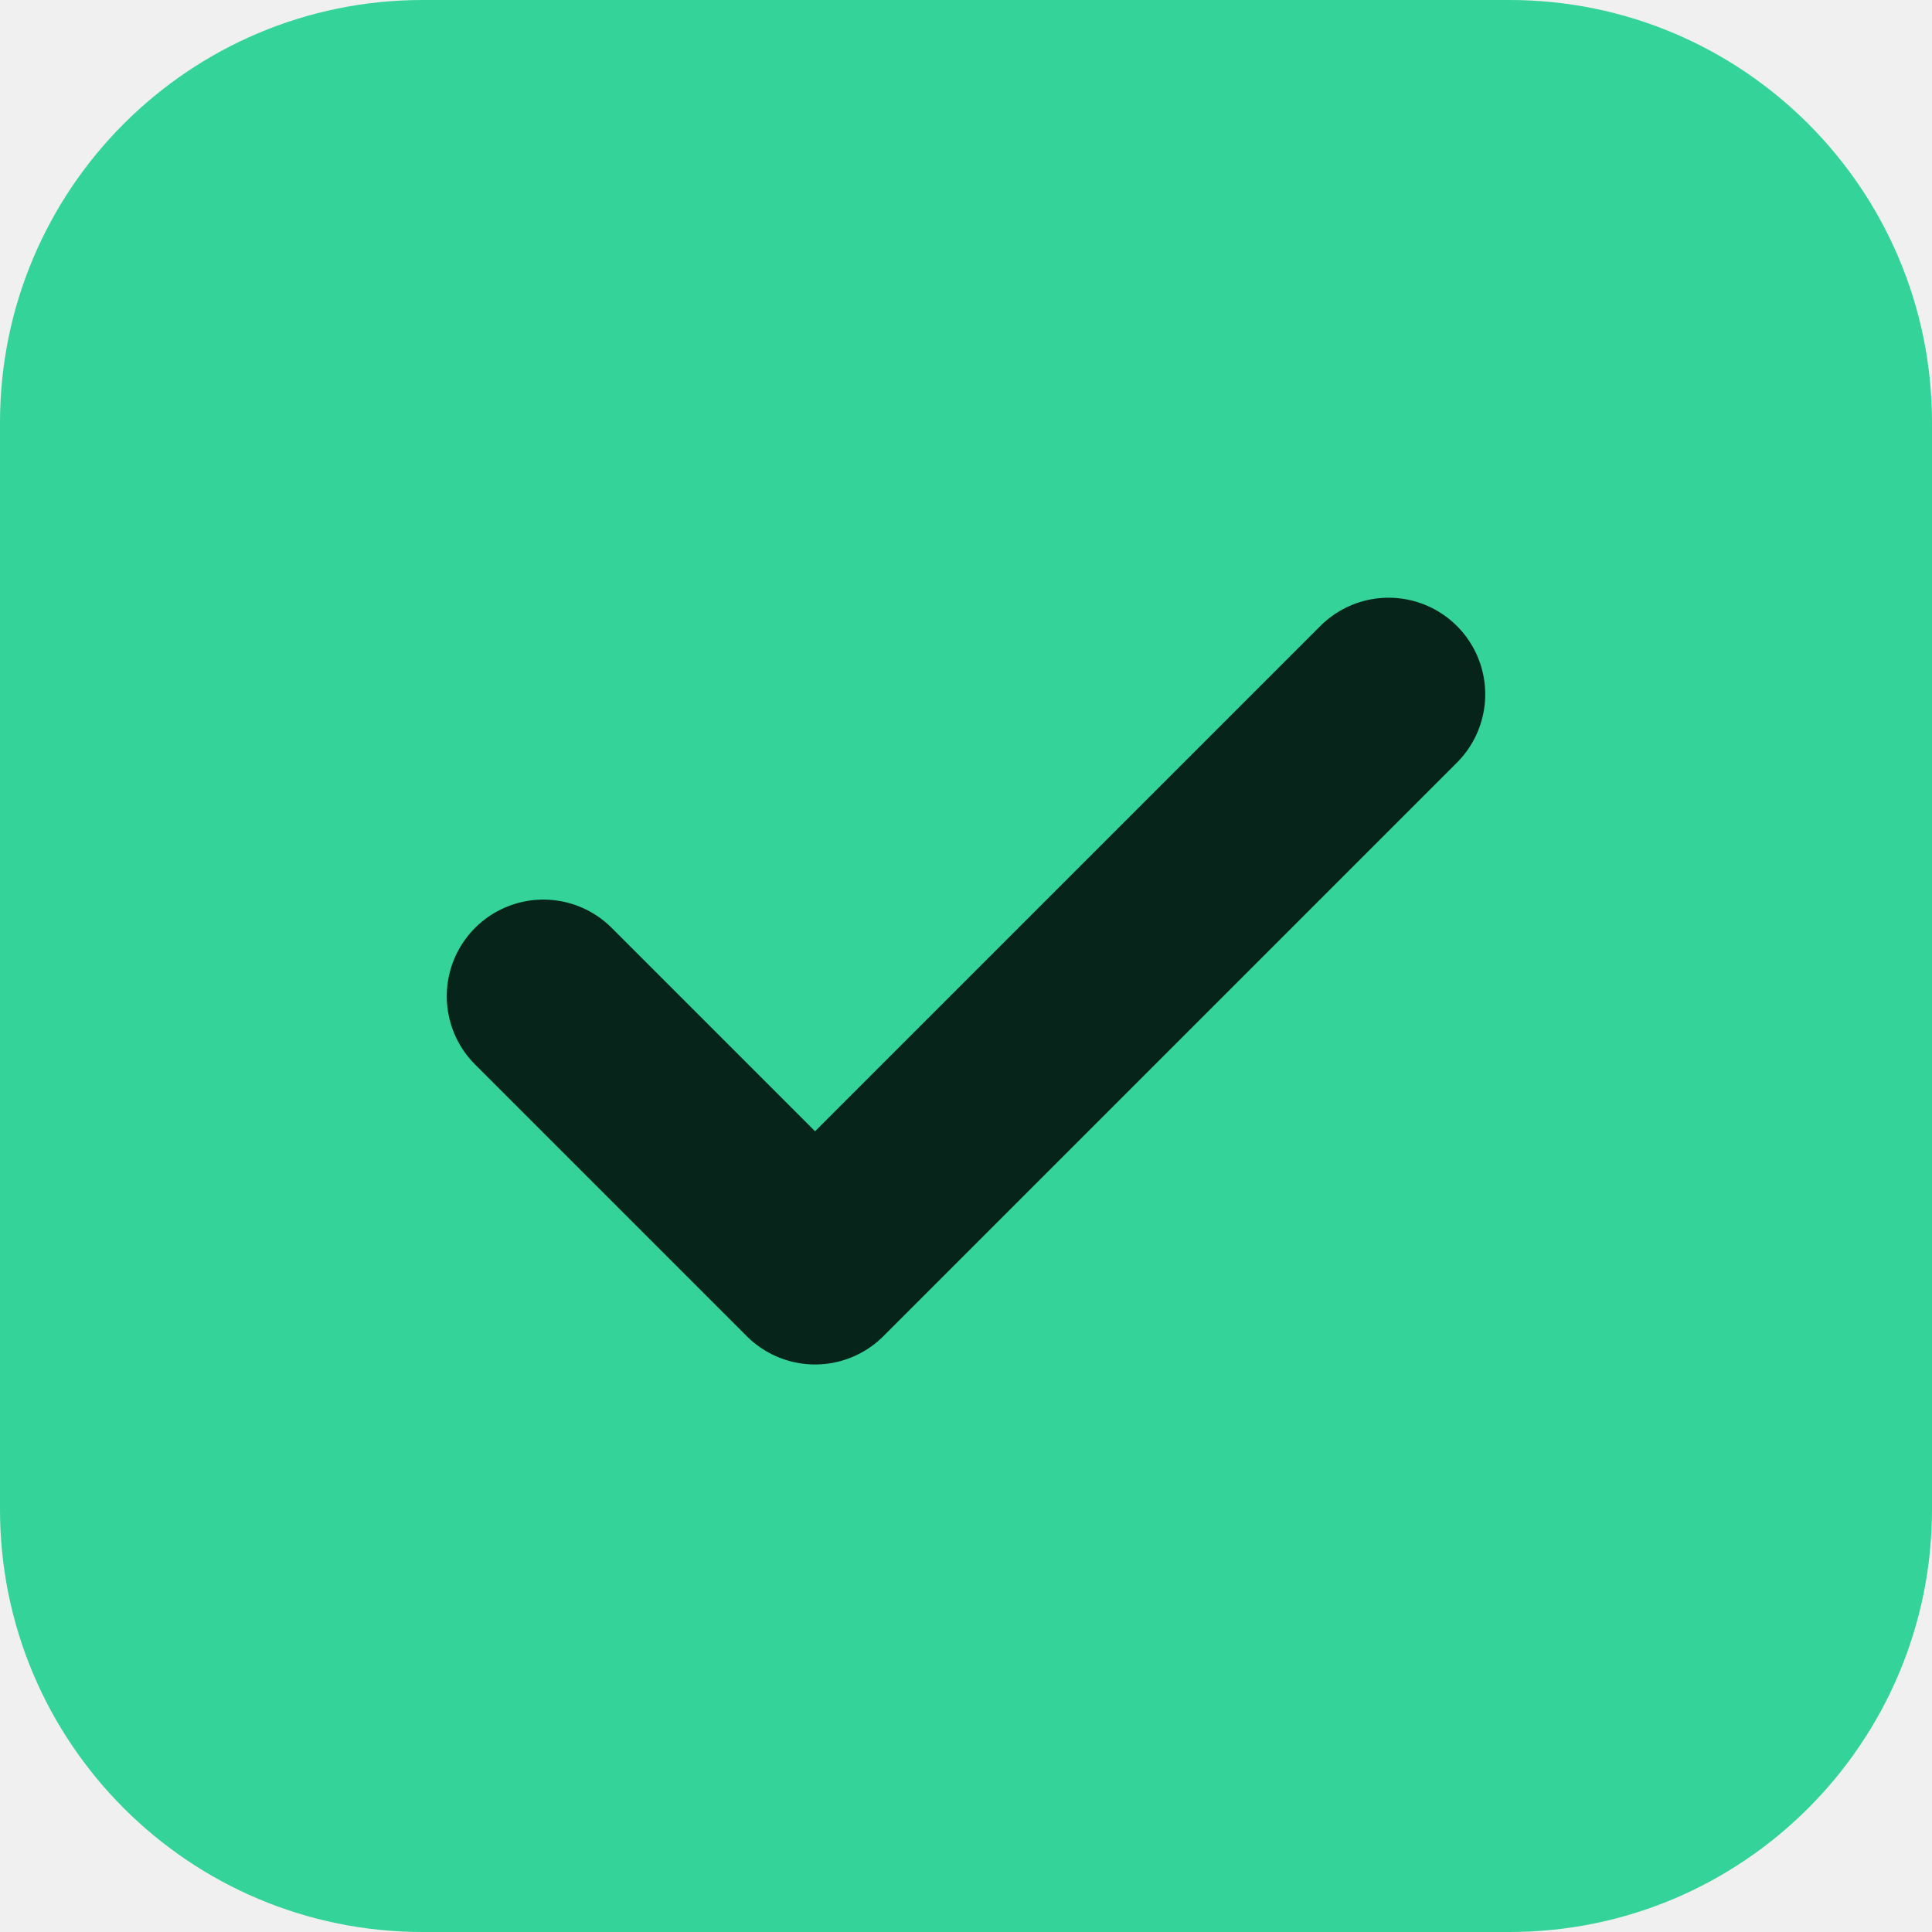
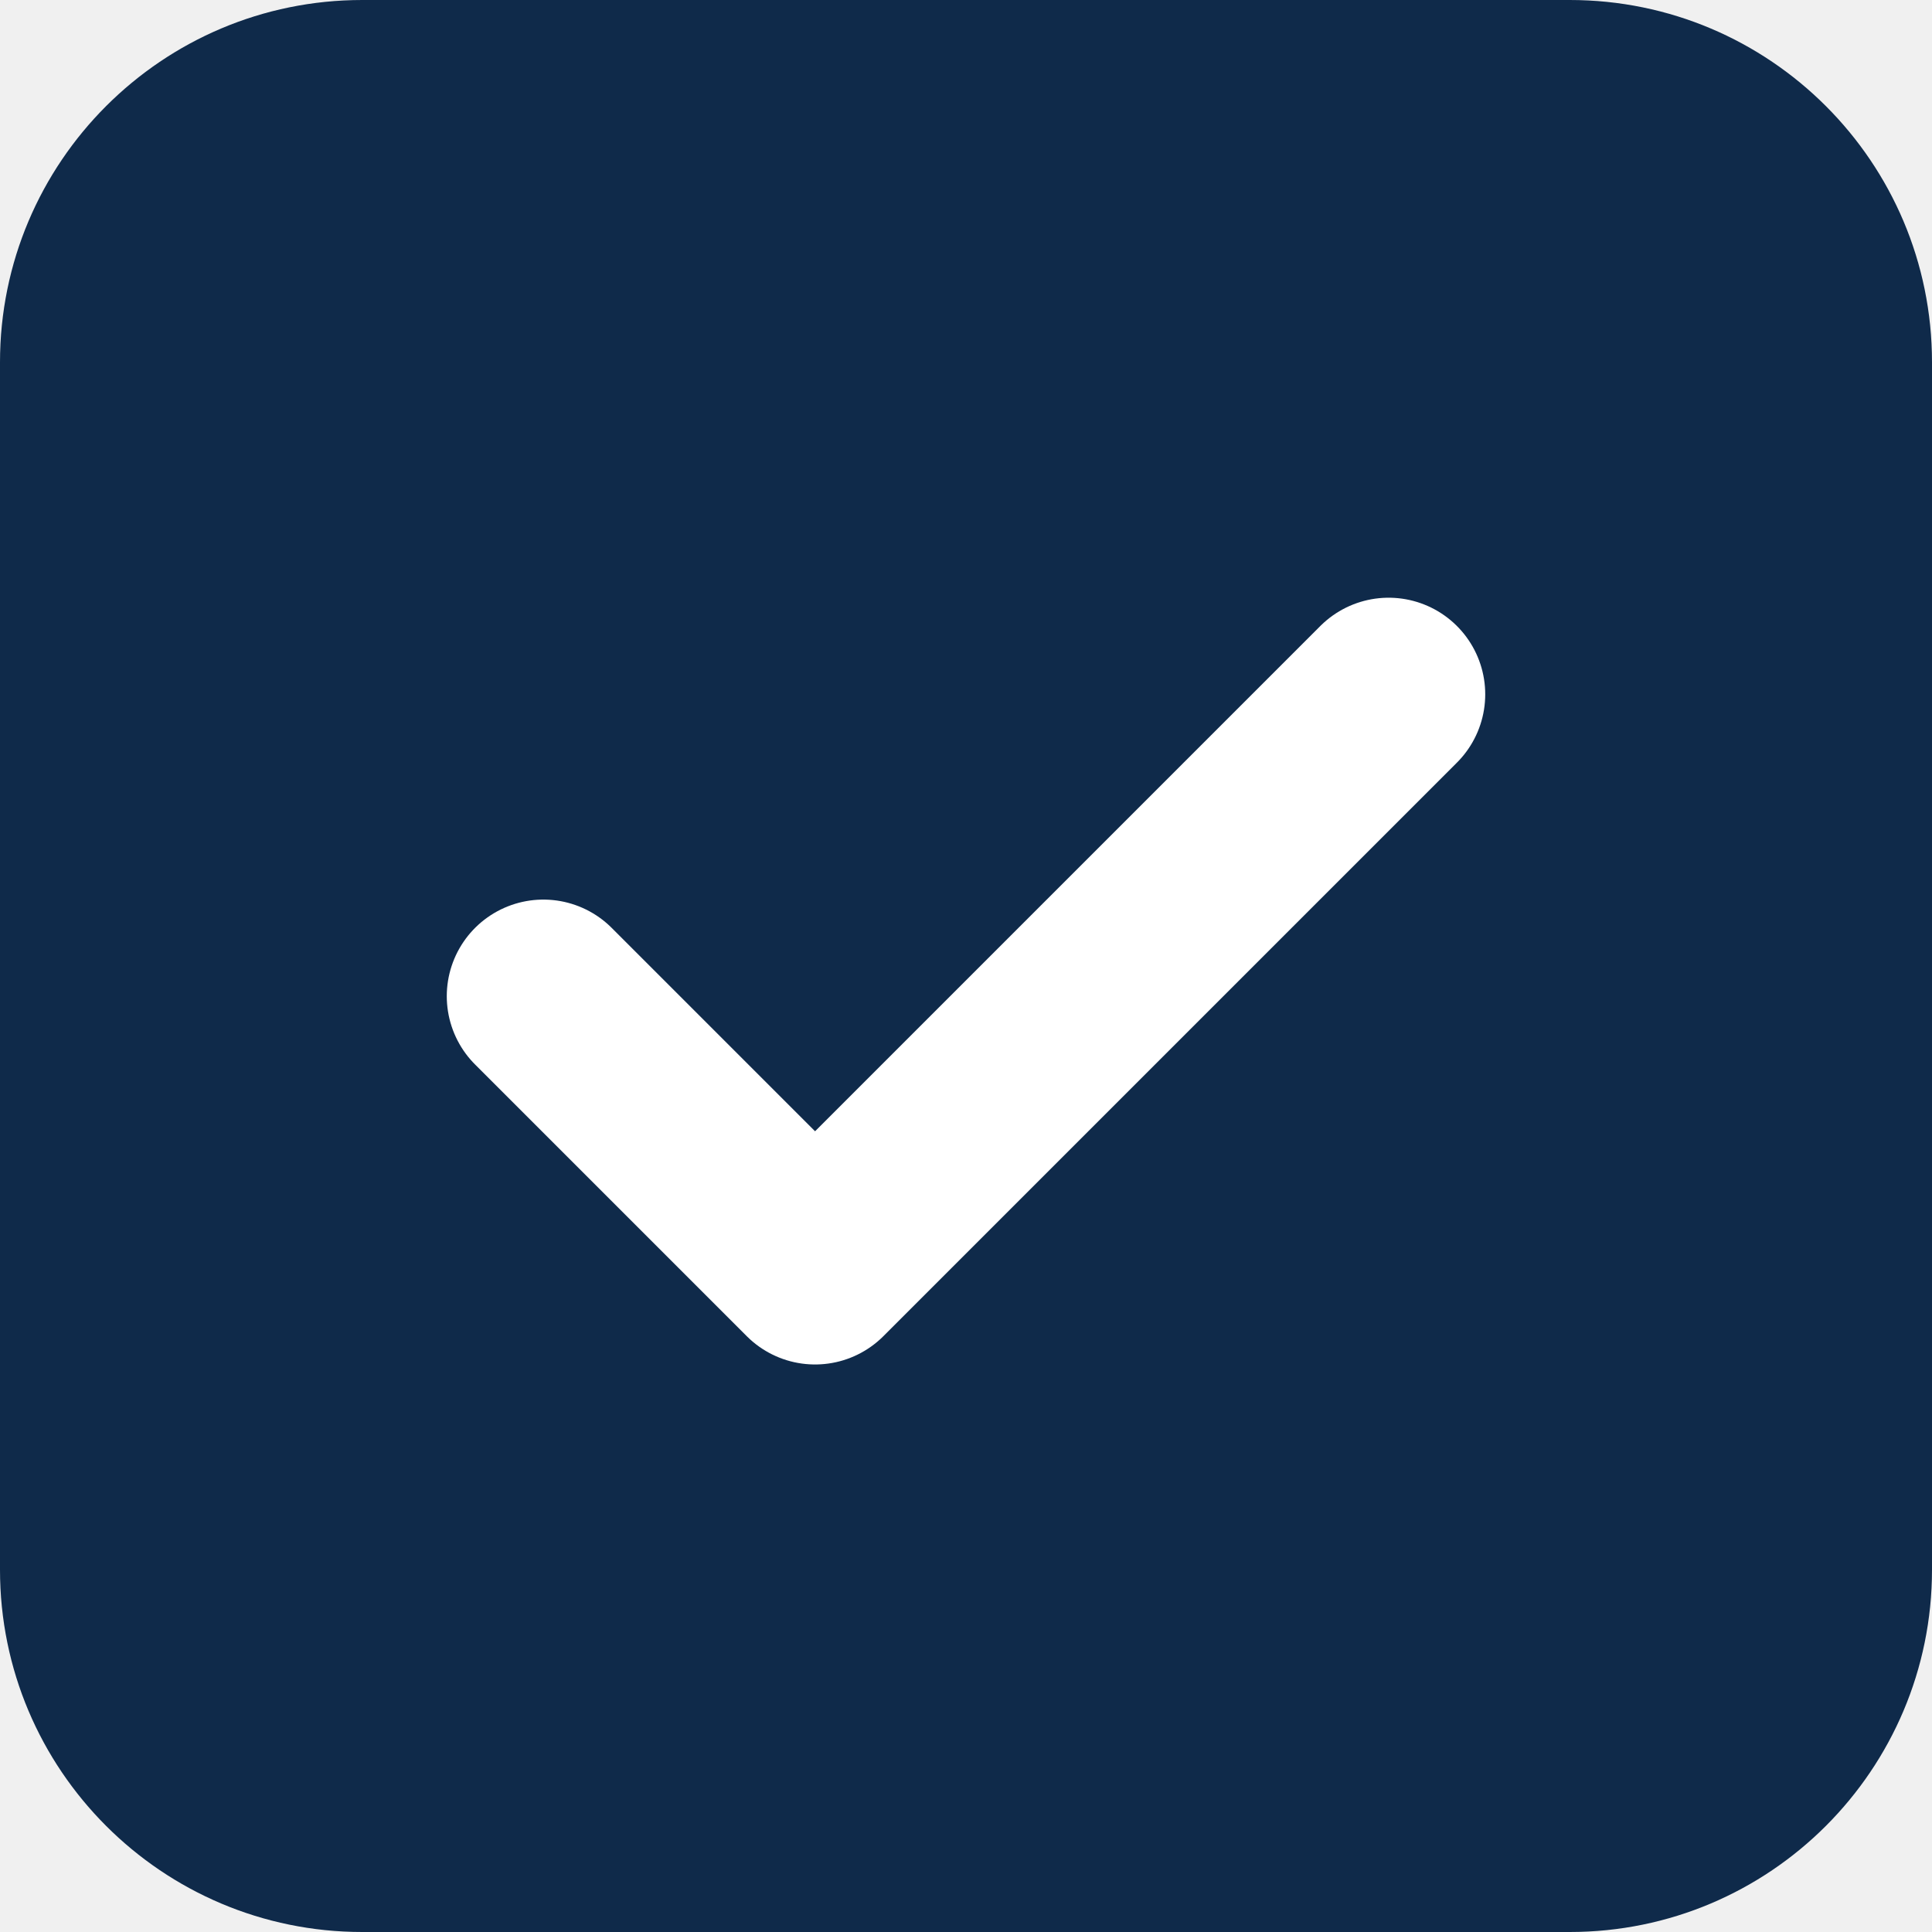
<svg xmlns="http://www.w3.org/2000/svg" viewBox="0 0 32 32">
-   <rect width="32" height="32" rx="7" fill="#34d399" />
-   <path d="M9 16.5l4.5 4.5L23 11.5" fill="none" stroke="#062419" stroke-width="3.2" stroke-linecap="round" stroke-linejoin="round" />
+   <rect width="32" height="32" rx="6" fill="#0f2a4a" />
+   <path d="M9 16.5l4.5 4.5L23 11.5" fill="none" stroke="#ffffff" stroke-width="3.2" stroke-linecap="round" stroke-linejoin="round" />
</svg>
